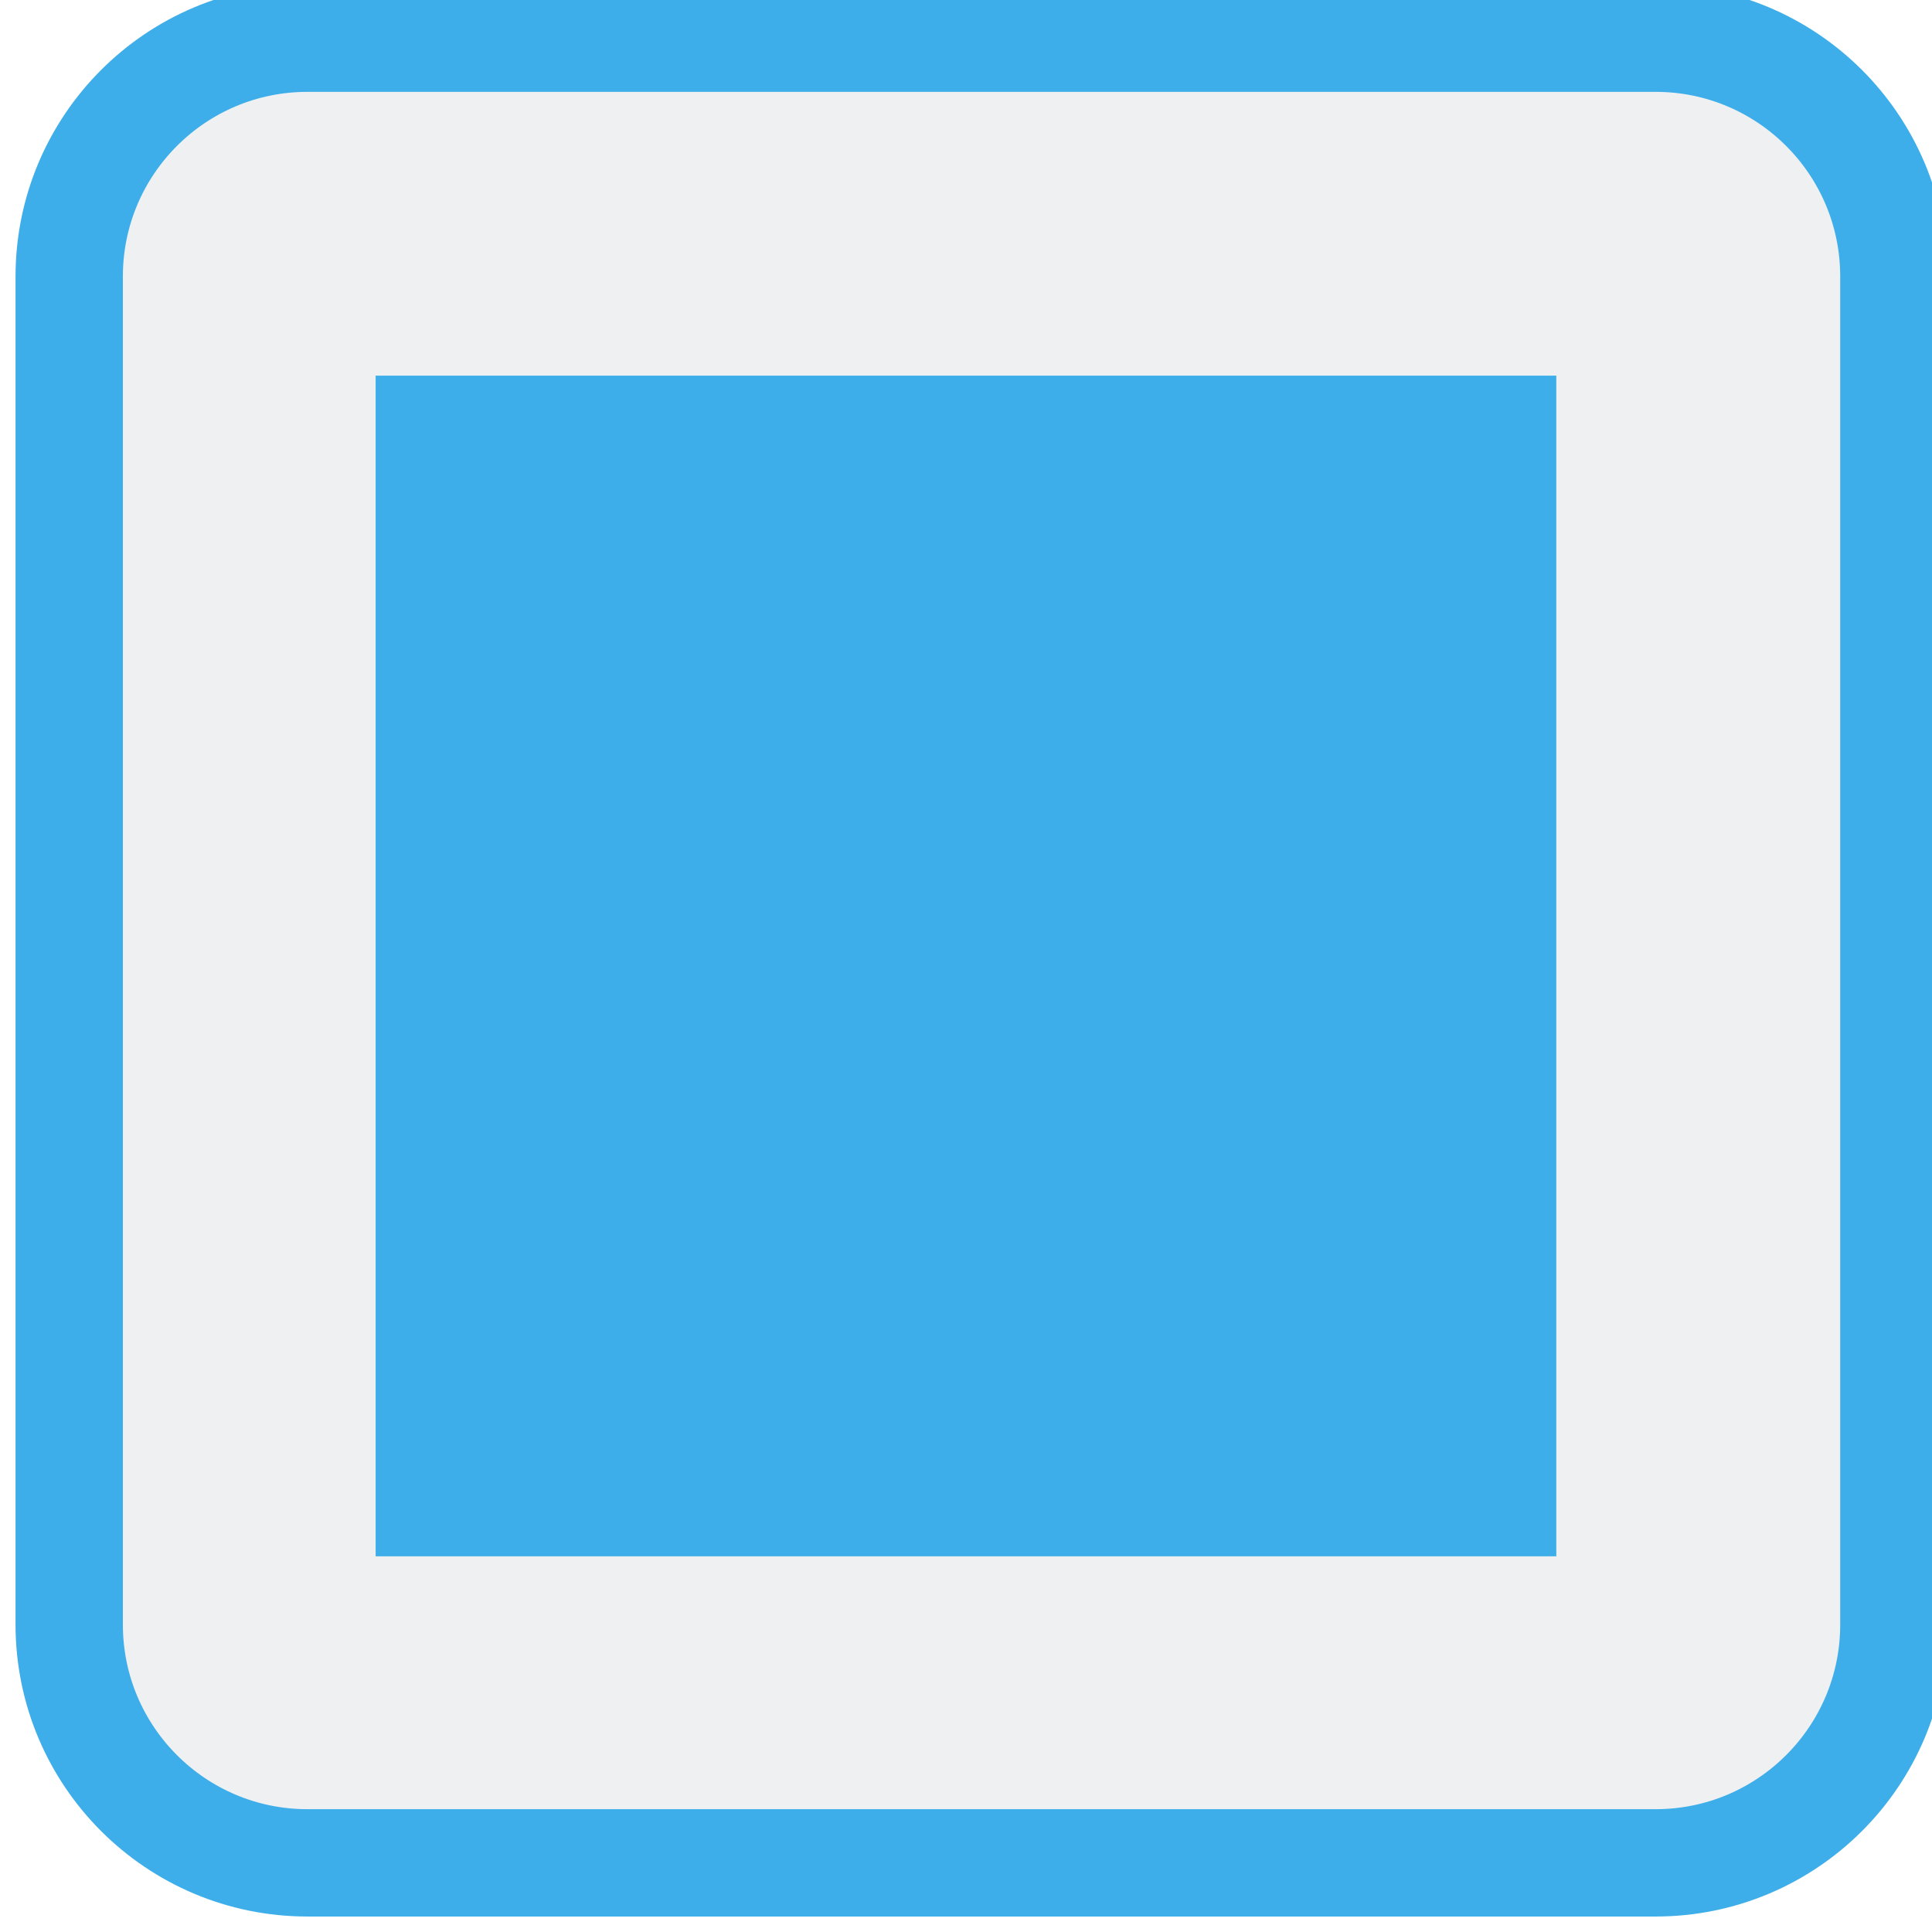
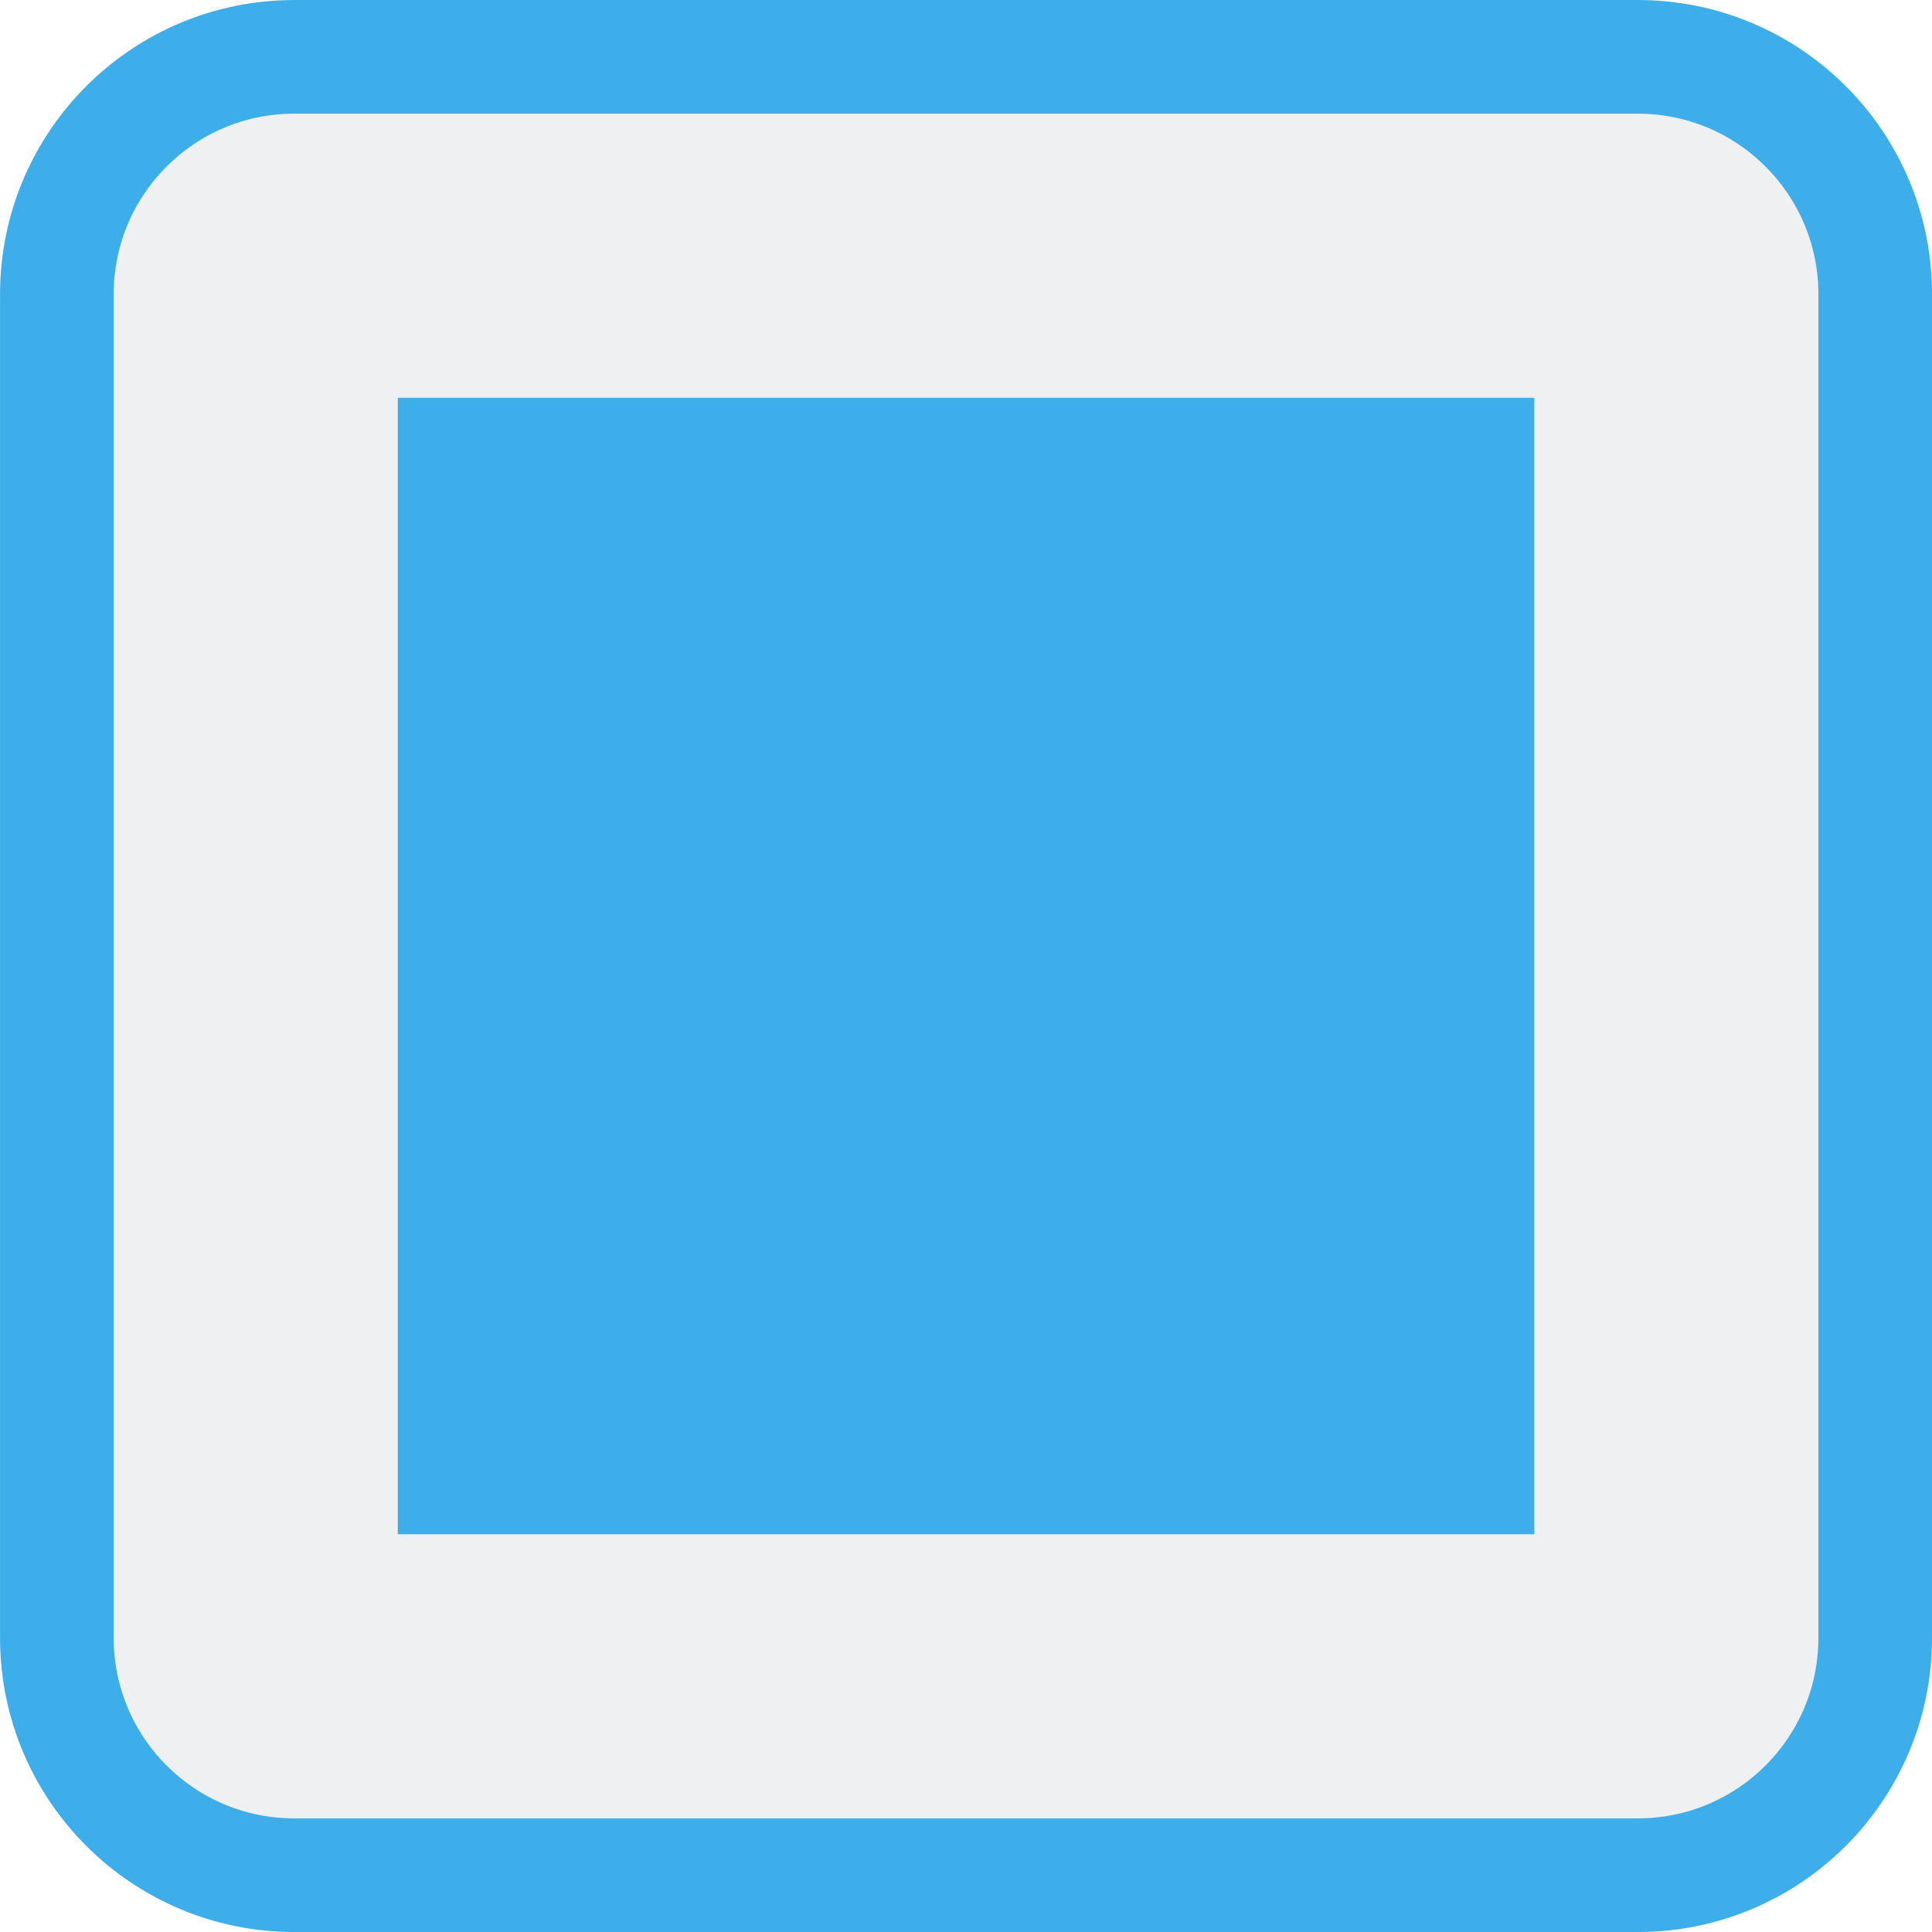
- <svg xmlns="http://www.w3.org/2000/svg" width="18" height="18" viewBox="0 0 18 18" version="1.1" id="svg8">
+ <svg xmlns="http://www.w3.org/2000/svg" width="17" height="17" viewBox="0 0 17 17" version="1.1" id="svg8">
  <defs id="defs2" />
-   <g id="layer1" transform="translate(3.006751,-281.9932)">
-     <rect style="opacity:1;fill:#eff0f1;fill-opacity:1;stroke:#3daee9;stroke-width:1;stroke-miterlimit:4;stroke-dasharray:none;stroke-opacity:1" id="rect814" width="17" height="17" x="-2.362" y="282.349" ry="2.22" />
-     <rect style="fill:#3daee9;fill-opacity:1;stroke:#3daee9;stroke-width:0;stroke-miterlimit:4;stroke-dasharray:none;stroke-opacity:1" id="rect815-3" width="11" height="11" x="0.493" y="285.493" ry="0" />
+   <g id="layer1" transform="translate(2.362342,-282.3488)">
+     <rect style="opacity:1;fill:#eff0f1;fill-opacity:1;stroke:#3daee9;stroke-width:1;stroke-miterlimit:4;stroke-dasharray:none;stroke-opacity:1" id="rect814" width="16" height="16" x="-1.862" y="282.849" ry="2.089" />
+     <rect style="fill:#3daee9;fill-opacity:1;stroke:#3daee9;stroke-width:0;stroke-miterlimit:4;stroke-dasharray:none;stroke-opacity:1" id="rect815-3" width="10" height="10" x="1.138" y="285.849" ry="0" />
  </g>
</svg>
